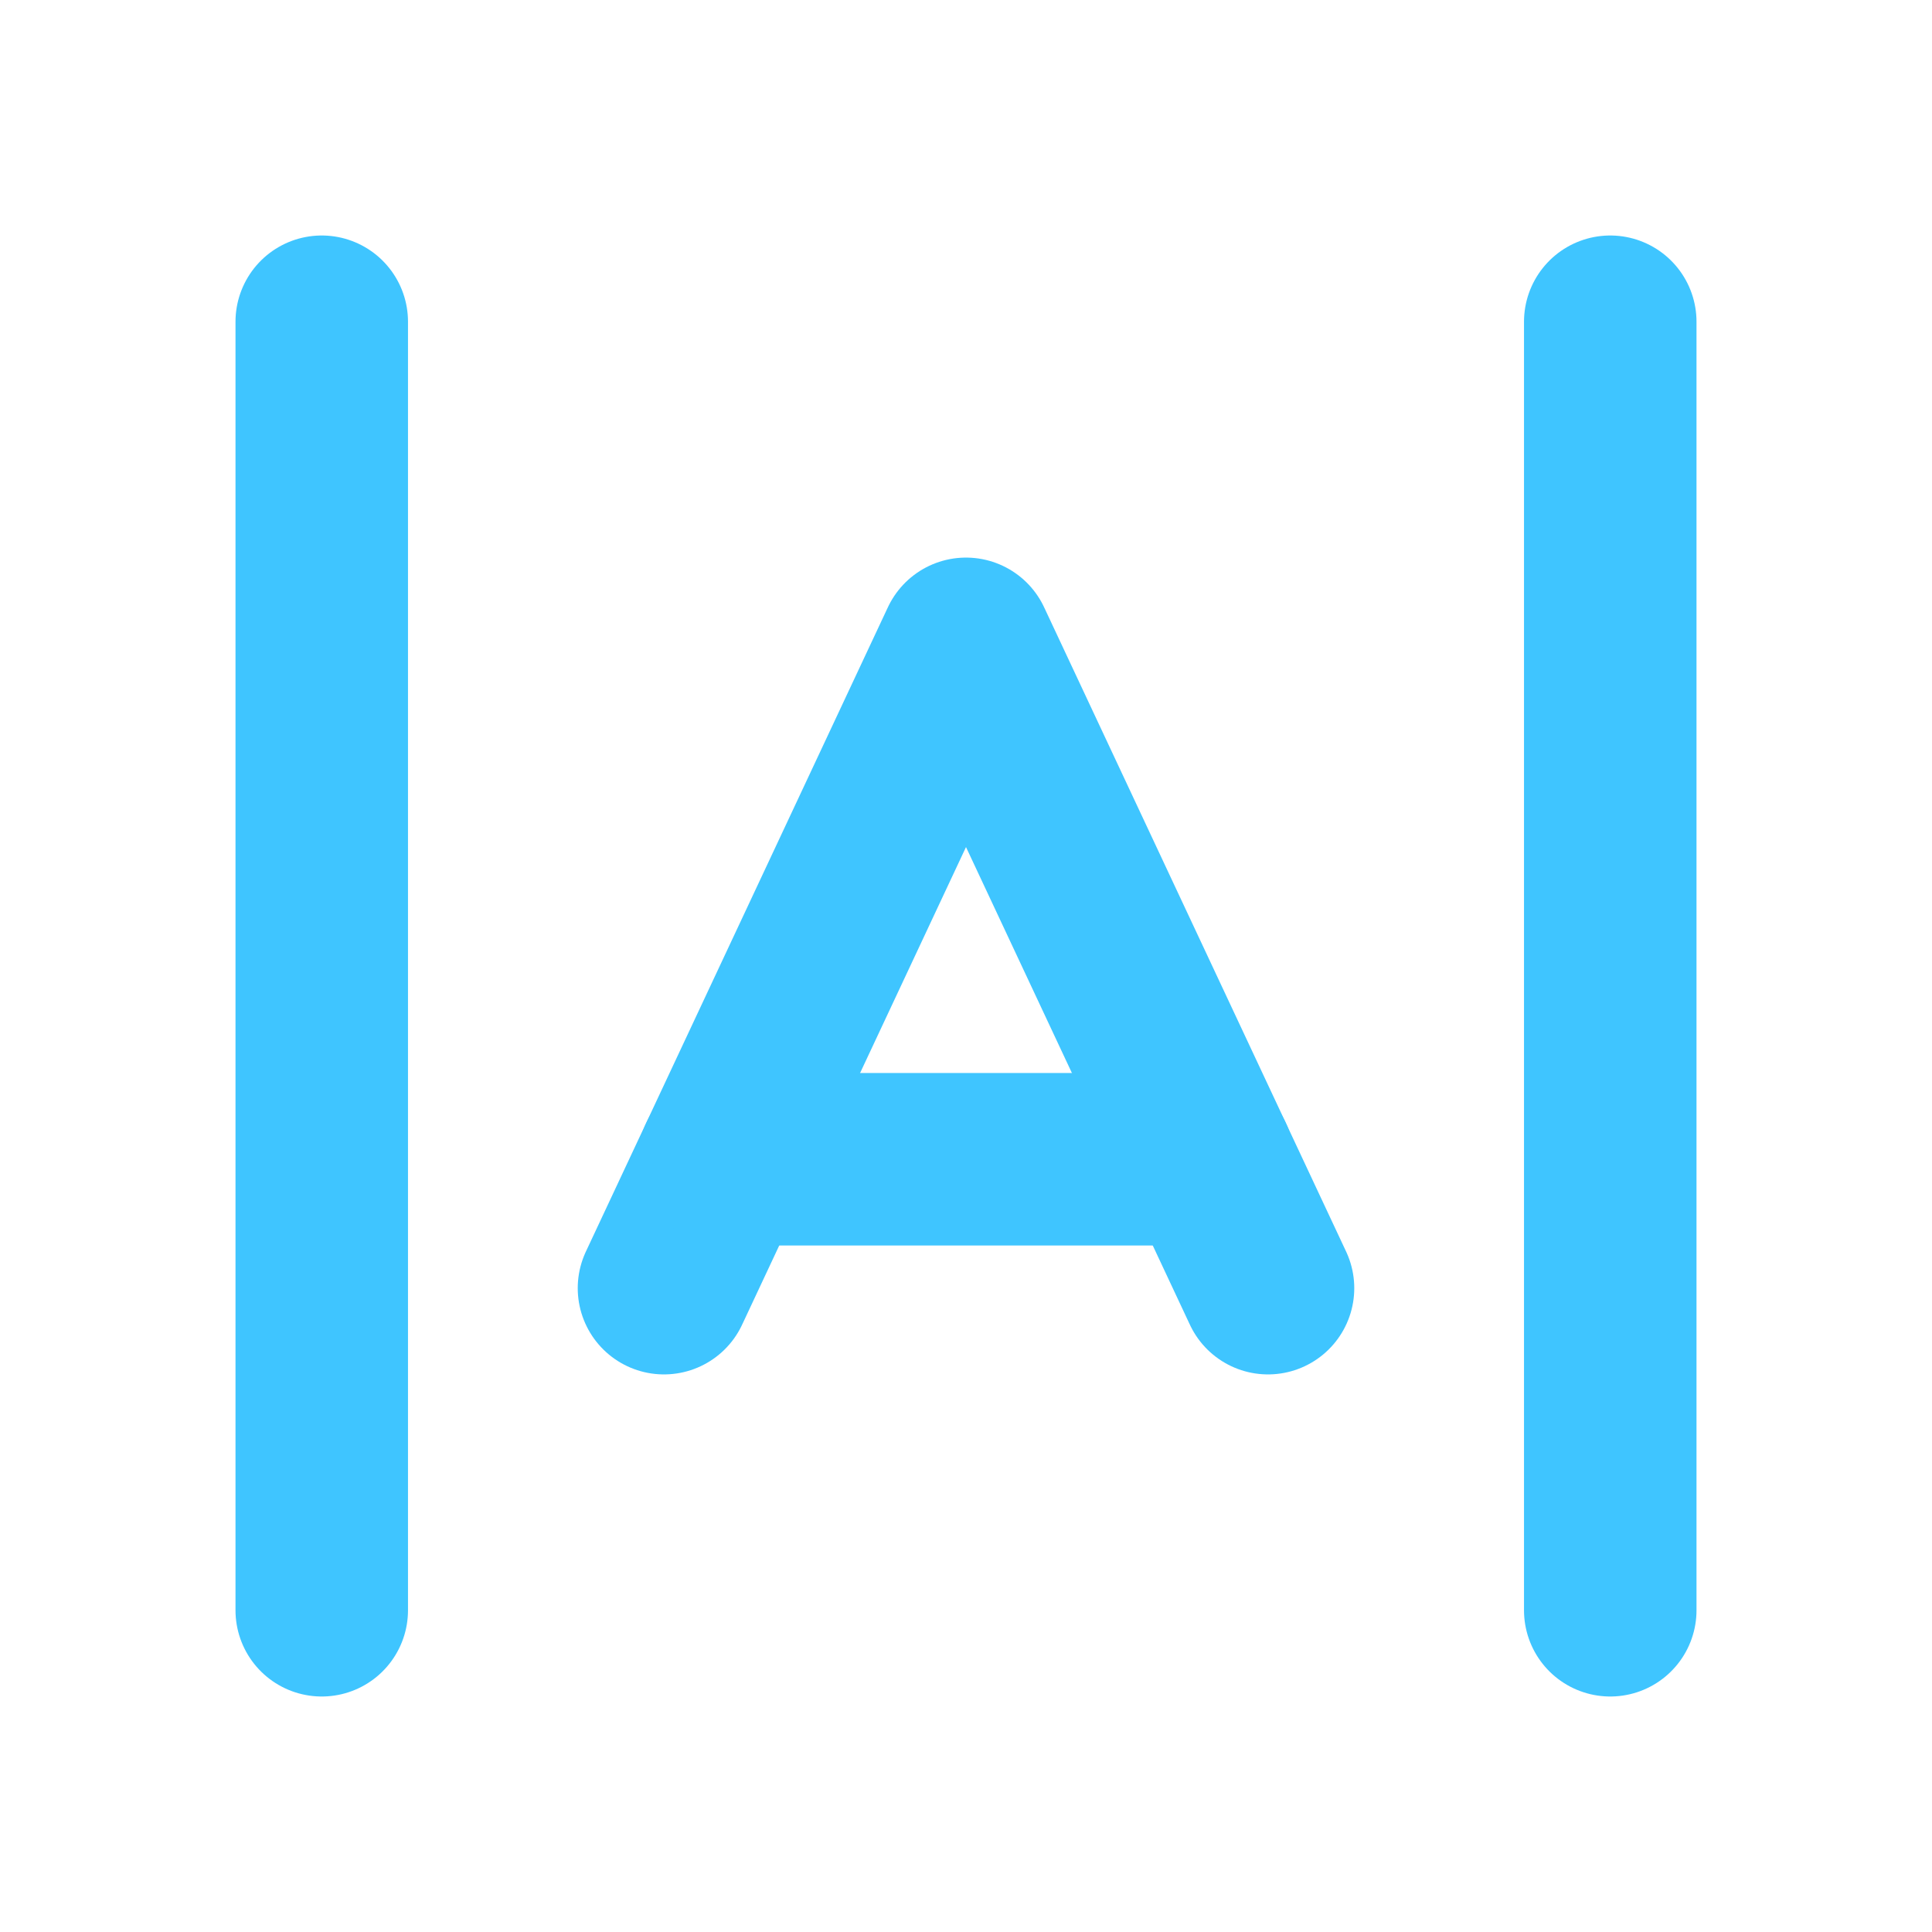
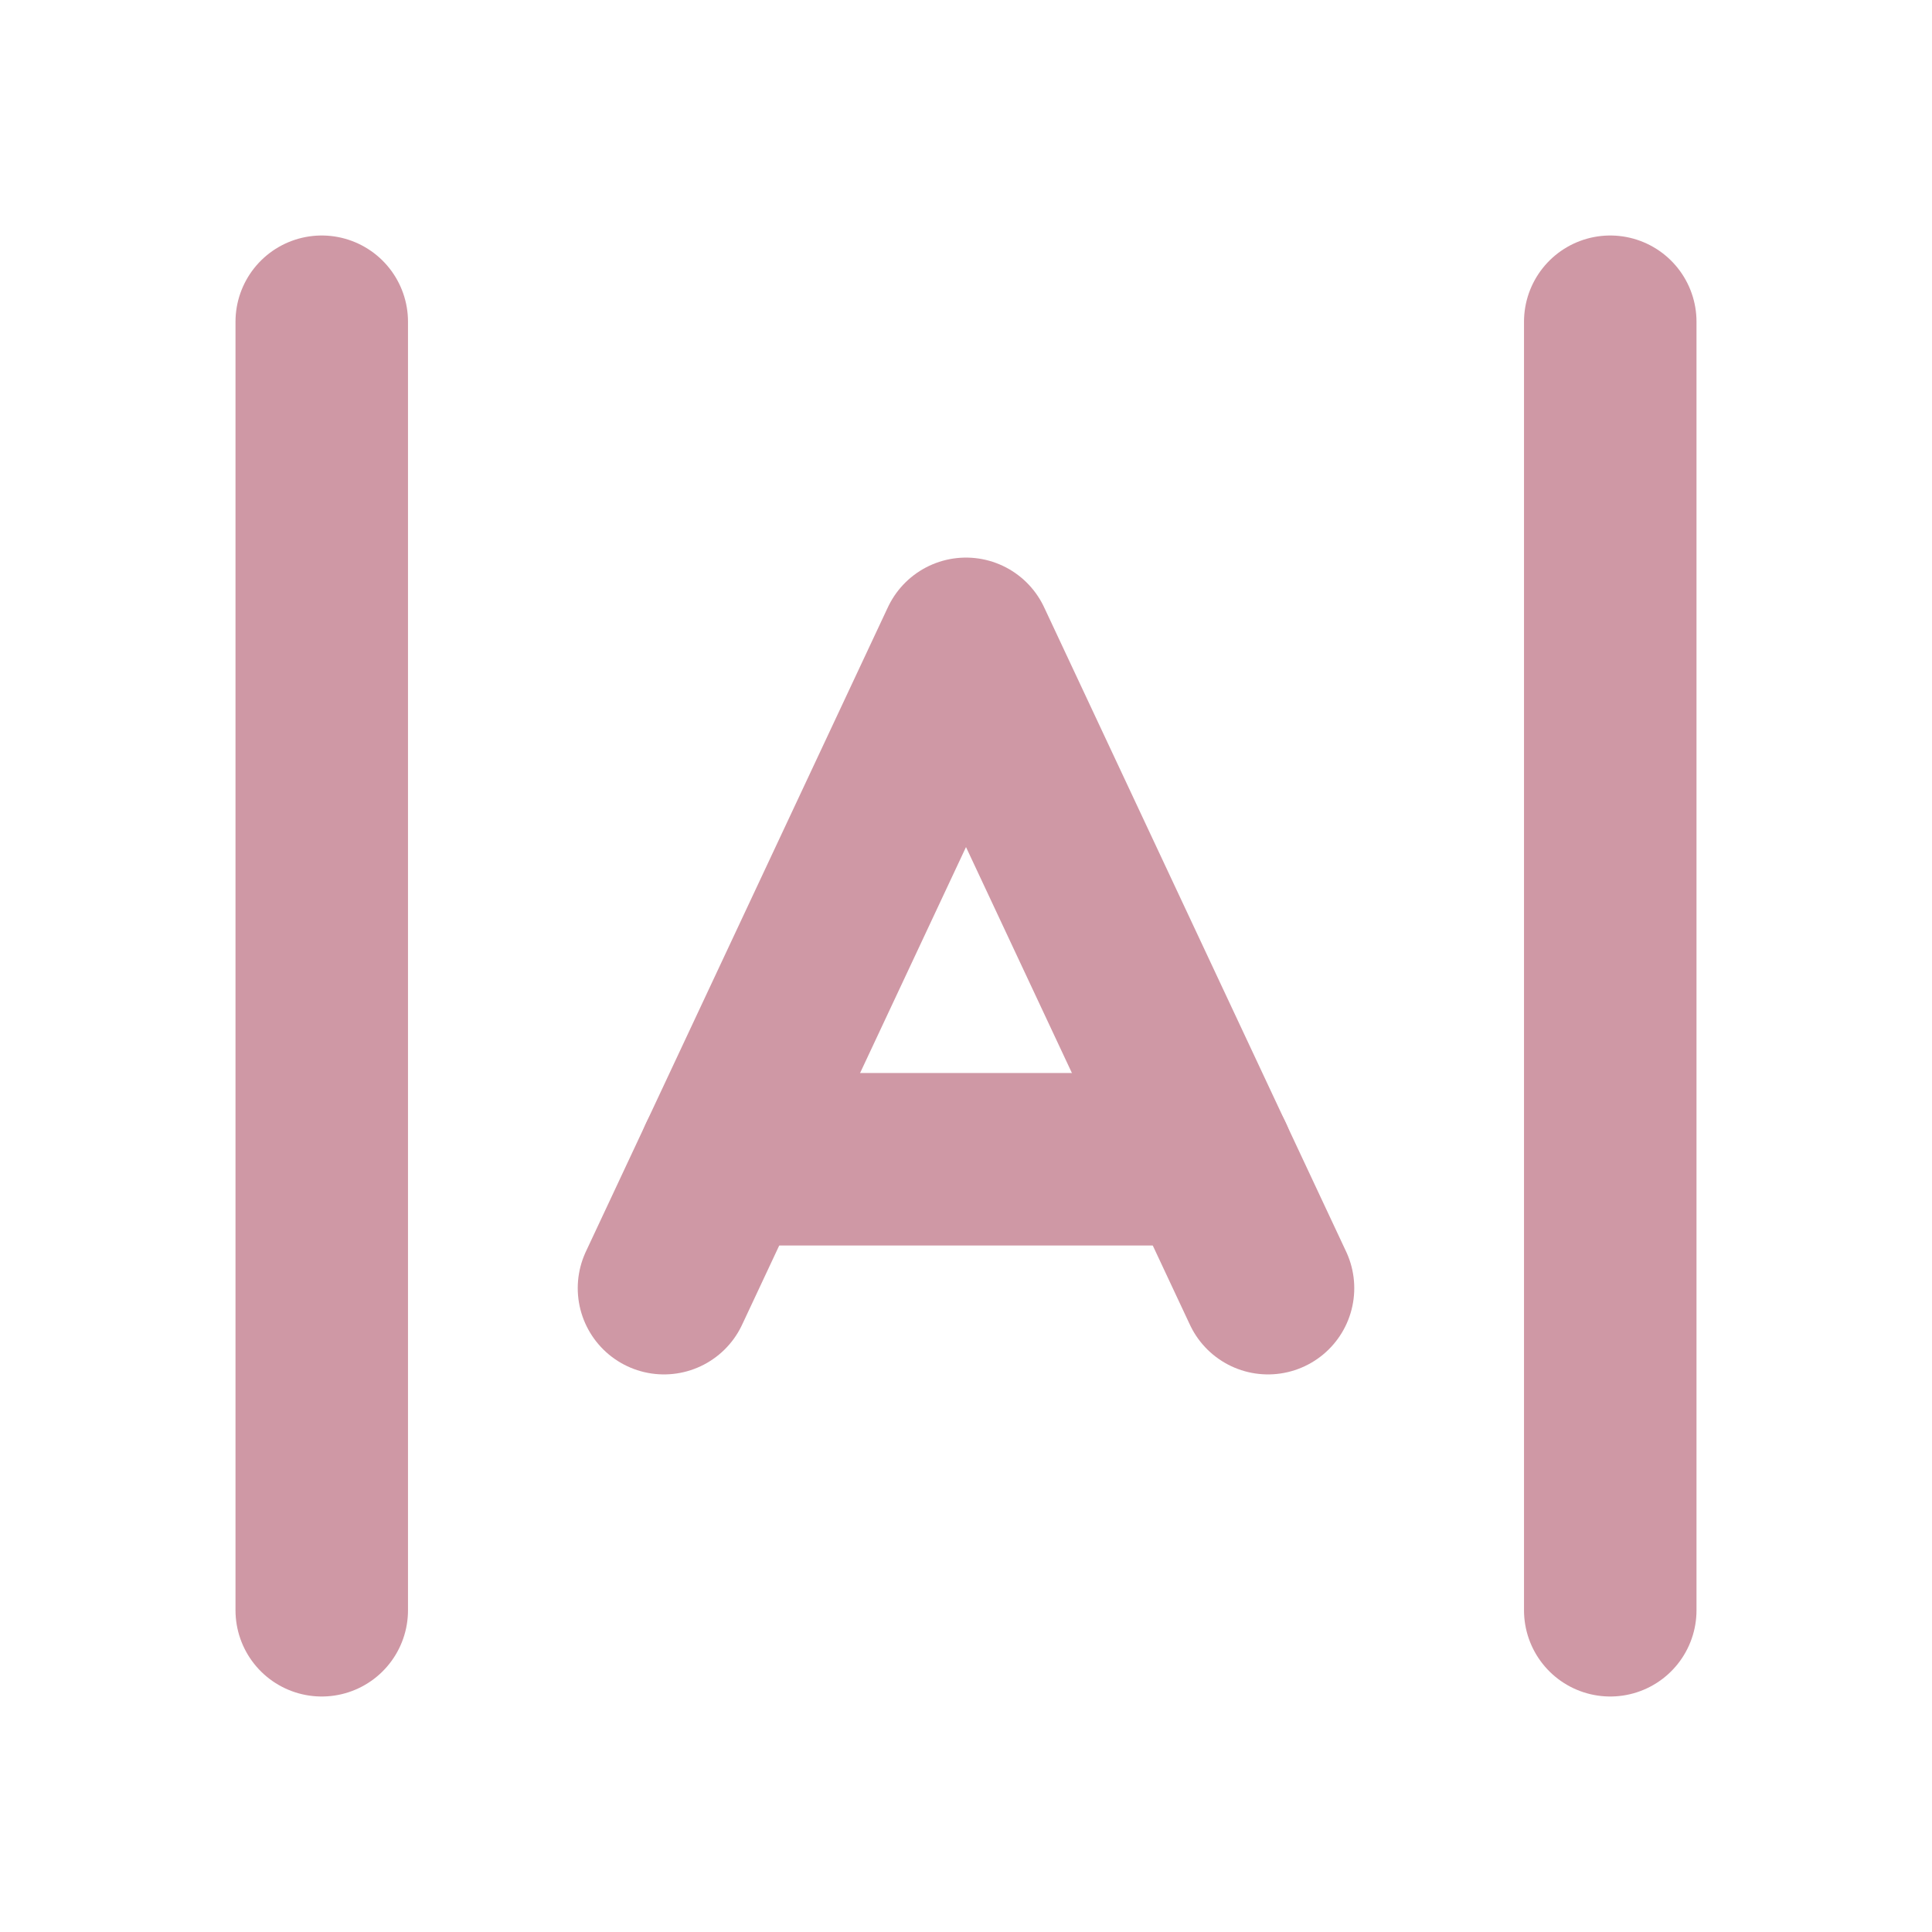
<svg xmlns="http://www.w3.org/2000/svg" width="100%" height="100%" viewBox="0 0 28 28" version="1.1" xml:space="preserve" style="fill-rule:evenodd;clip-rule:evenodd;stroke-linecap:round;stroke-linejoin:round;">
-   <path d="M4.663,4.663L4.663,23.337" style="fill:none;fill-rule:nonzero;stroke:rgb(63,197,255);stroke-width:2.5px;" />
-   <path d="M23.337,4.663L23.337,23.337" style="fill:none;fill-rule:nonzero;stroke:rgb(63,197,255);stroke-width:2.5px;" />
-   <path d="M18.377,18.669L14,9.331L9.623,18.669" style="fill:none;fill-rule:nonzero;stroke:rgb(63,197,255);stroke-width:2.5px;" />
-   <path d="M10.499,16.801L17.502,16.801" style="fill:none;fill-rule:nonzero;stroke:rgb(63,197,255);stroke-width:2.5px;" />
+   <path d="M4.663,4.663L4.663,23.337" style="fill:none;fill-rule:nonzero;stroke:rgb(207,152,165);stroke-width:2.5px;" />
+   <path d="M23.337,4.663L23.337,23.337" style="fill:none;fill-rule:nonzero;stroke:rgb(207,152,165);stroke-width:2.5px;" />
+   <path d="M18.377,18.669L14,9.331L9.623,18.669" style="fill:none;fill-rule:nonzero;stroke:rgb(207,152,165);stroke-width:2.5px;" />
+   <path d="M10.499,16.801L17.502,16.801" style="fill:none;fill-rule:nonzero;stroke:rgb(207,152,165);stroke-width:2.5px;" />
</svg>
